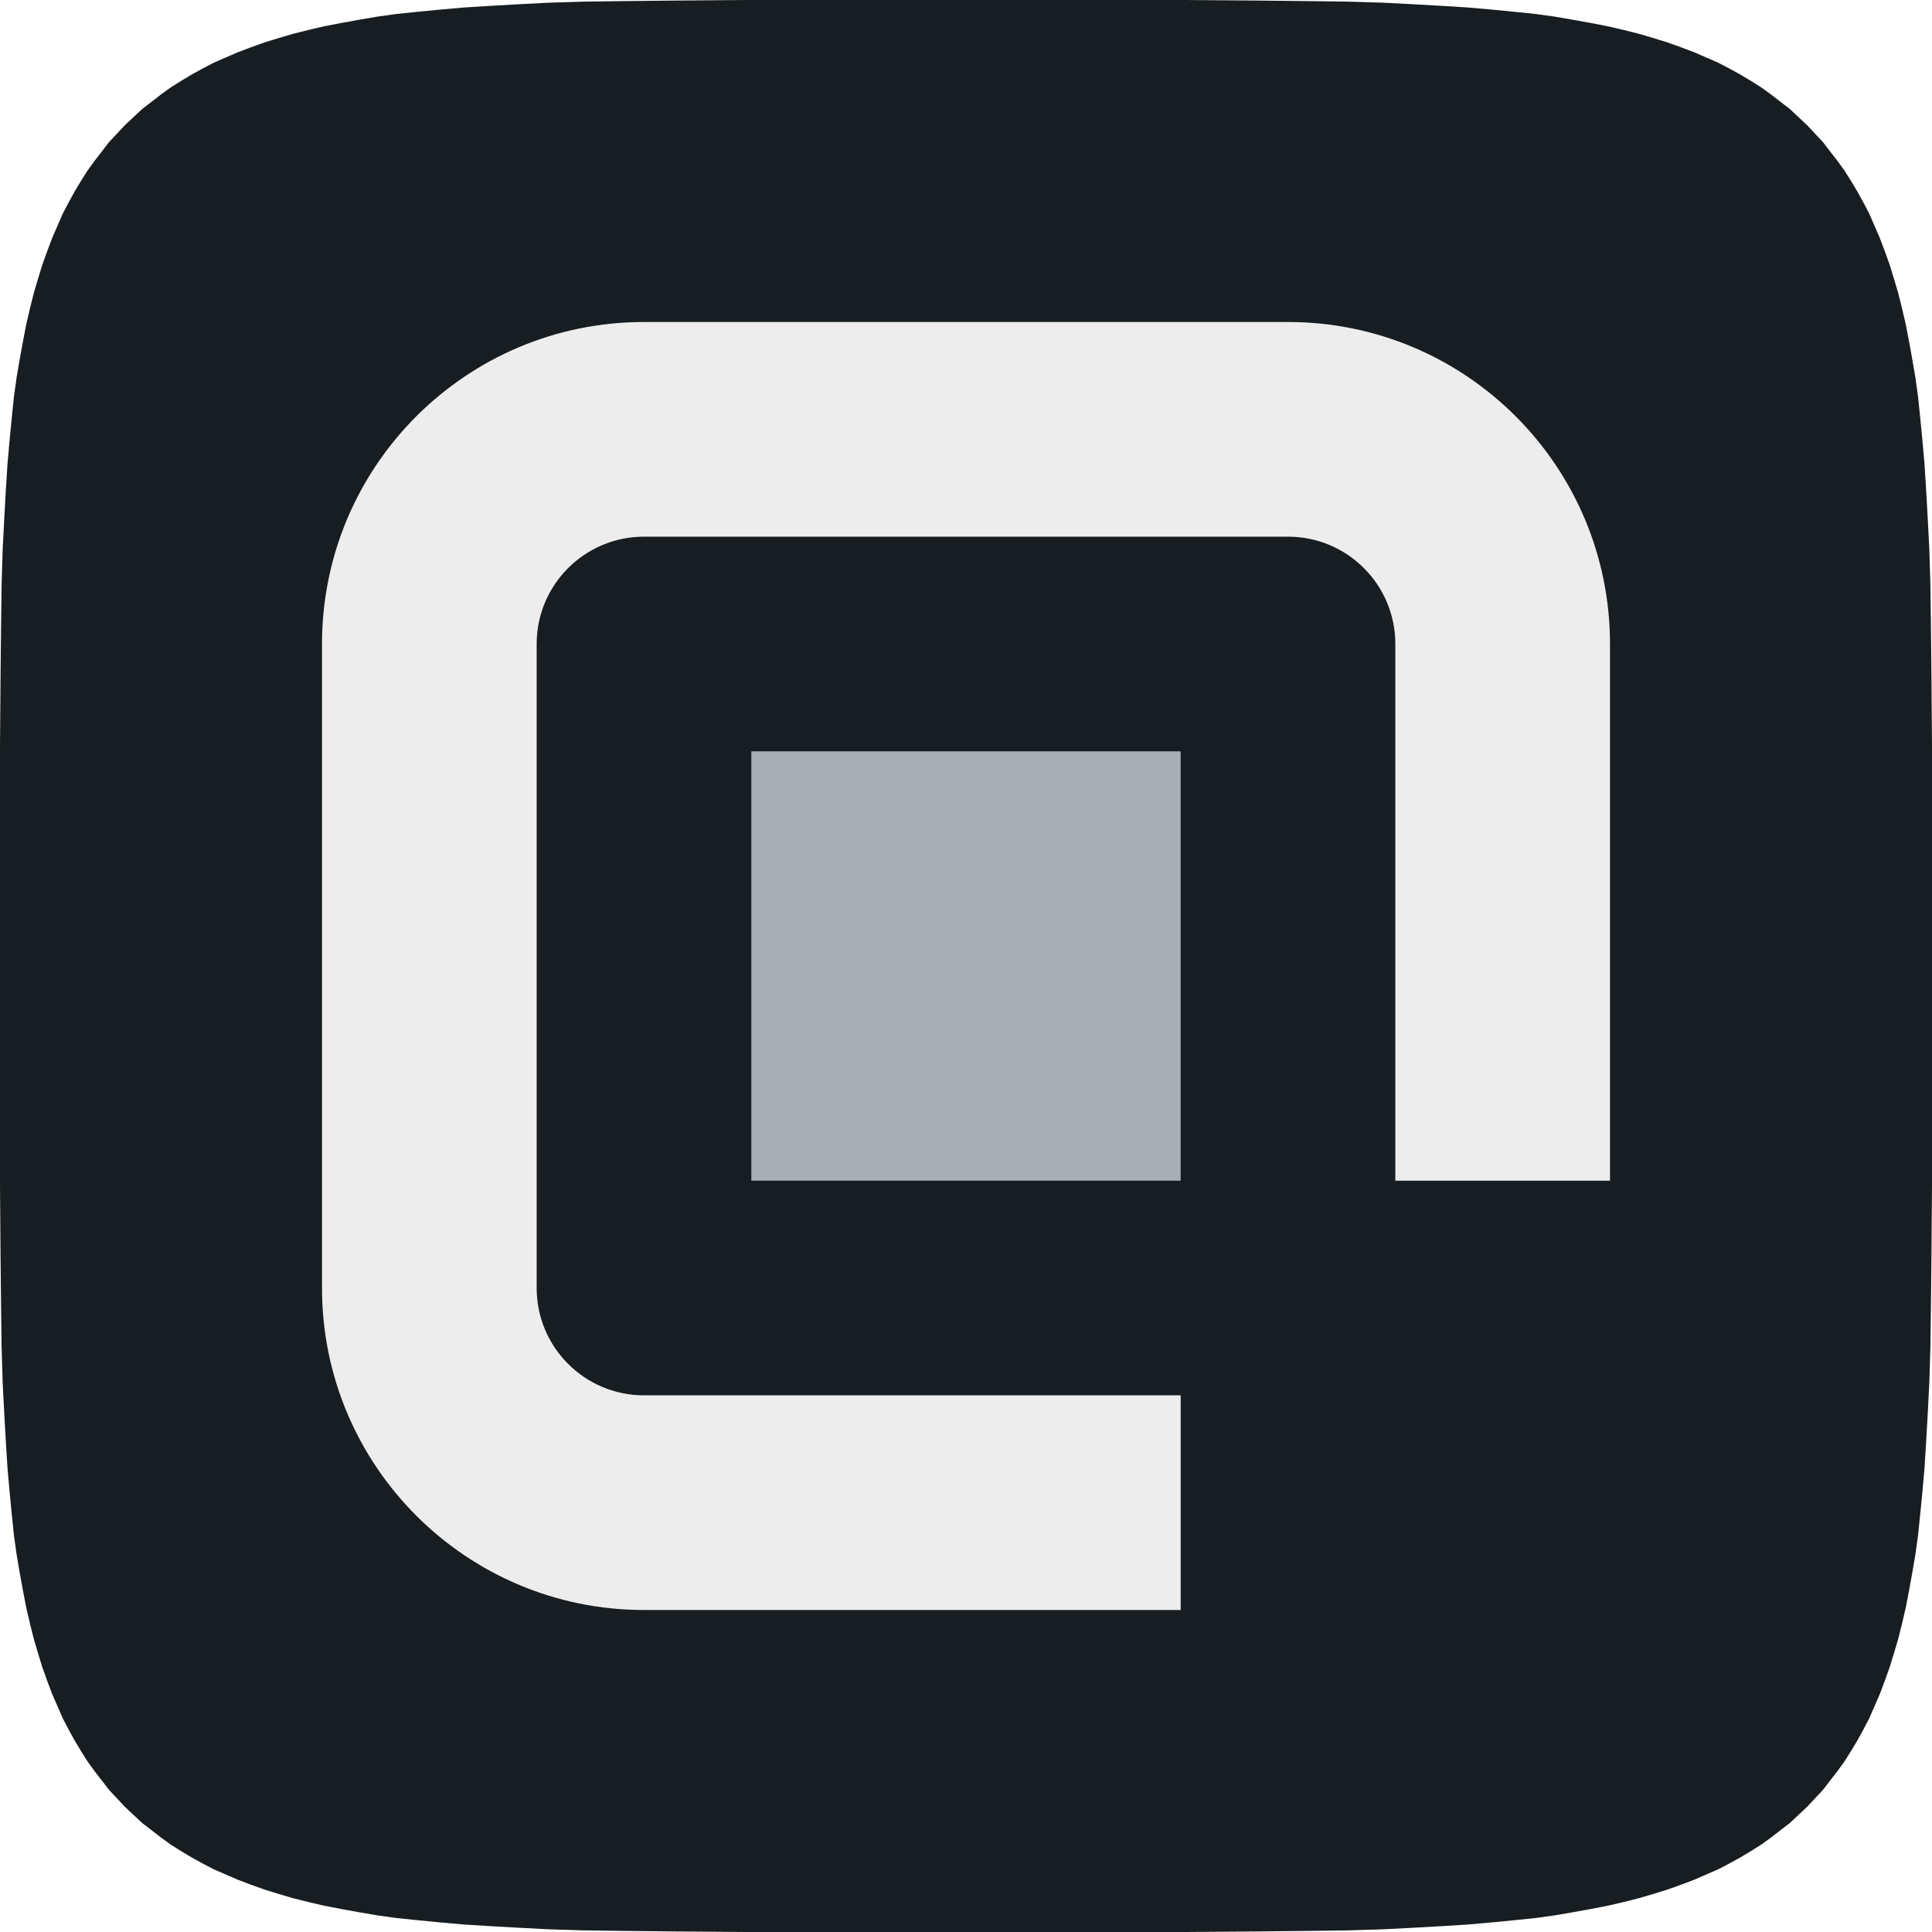
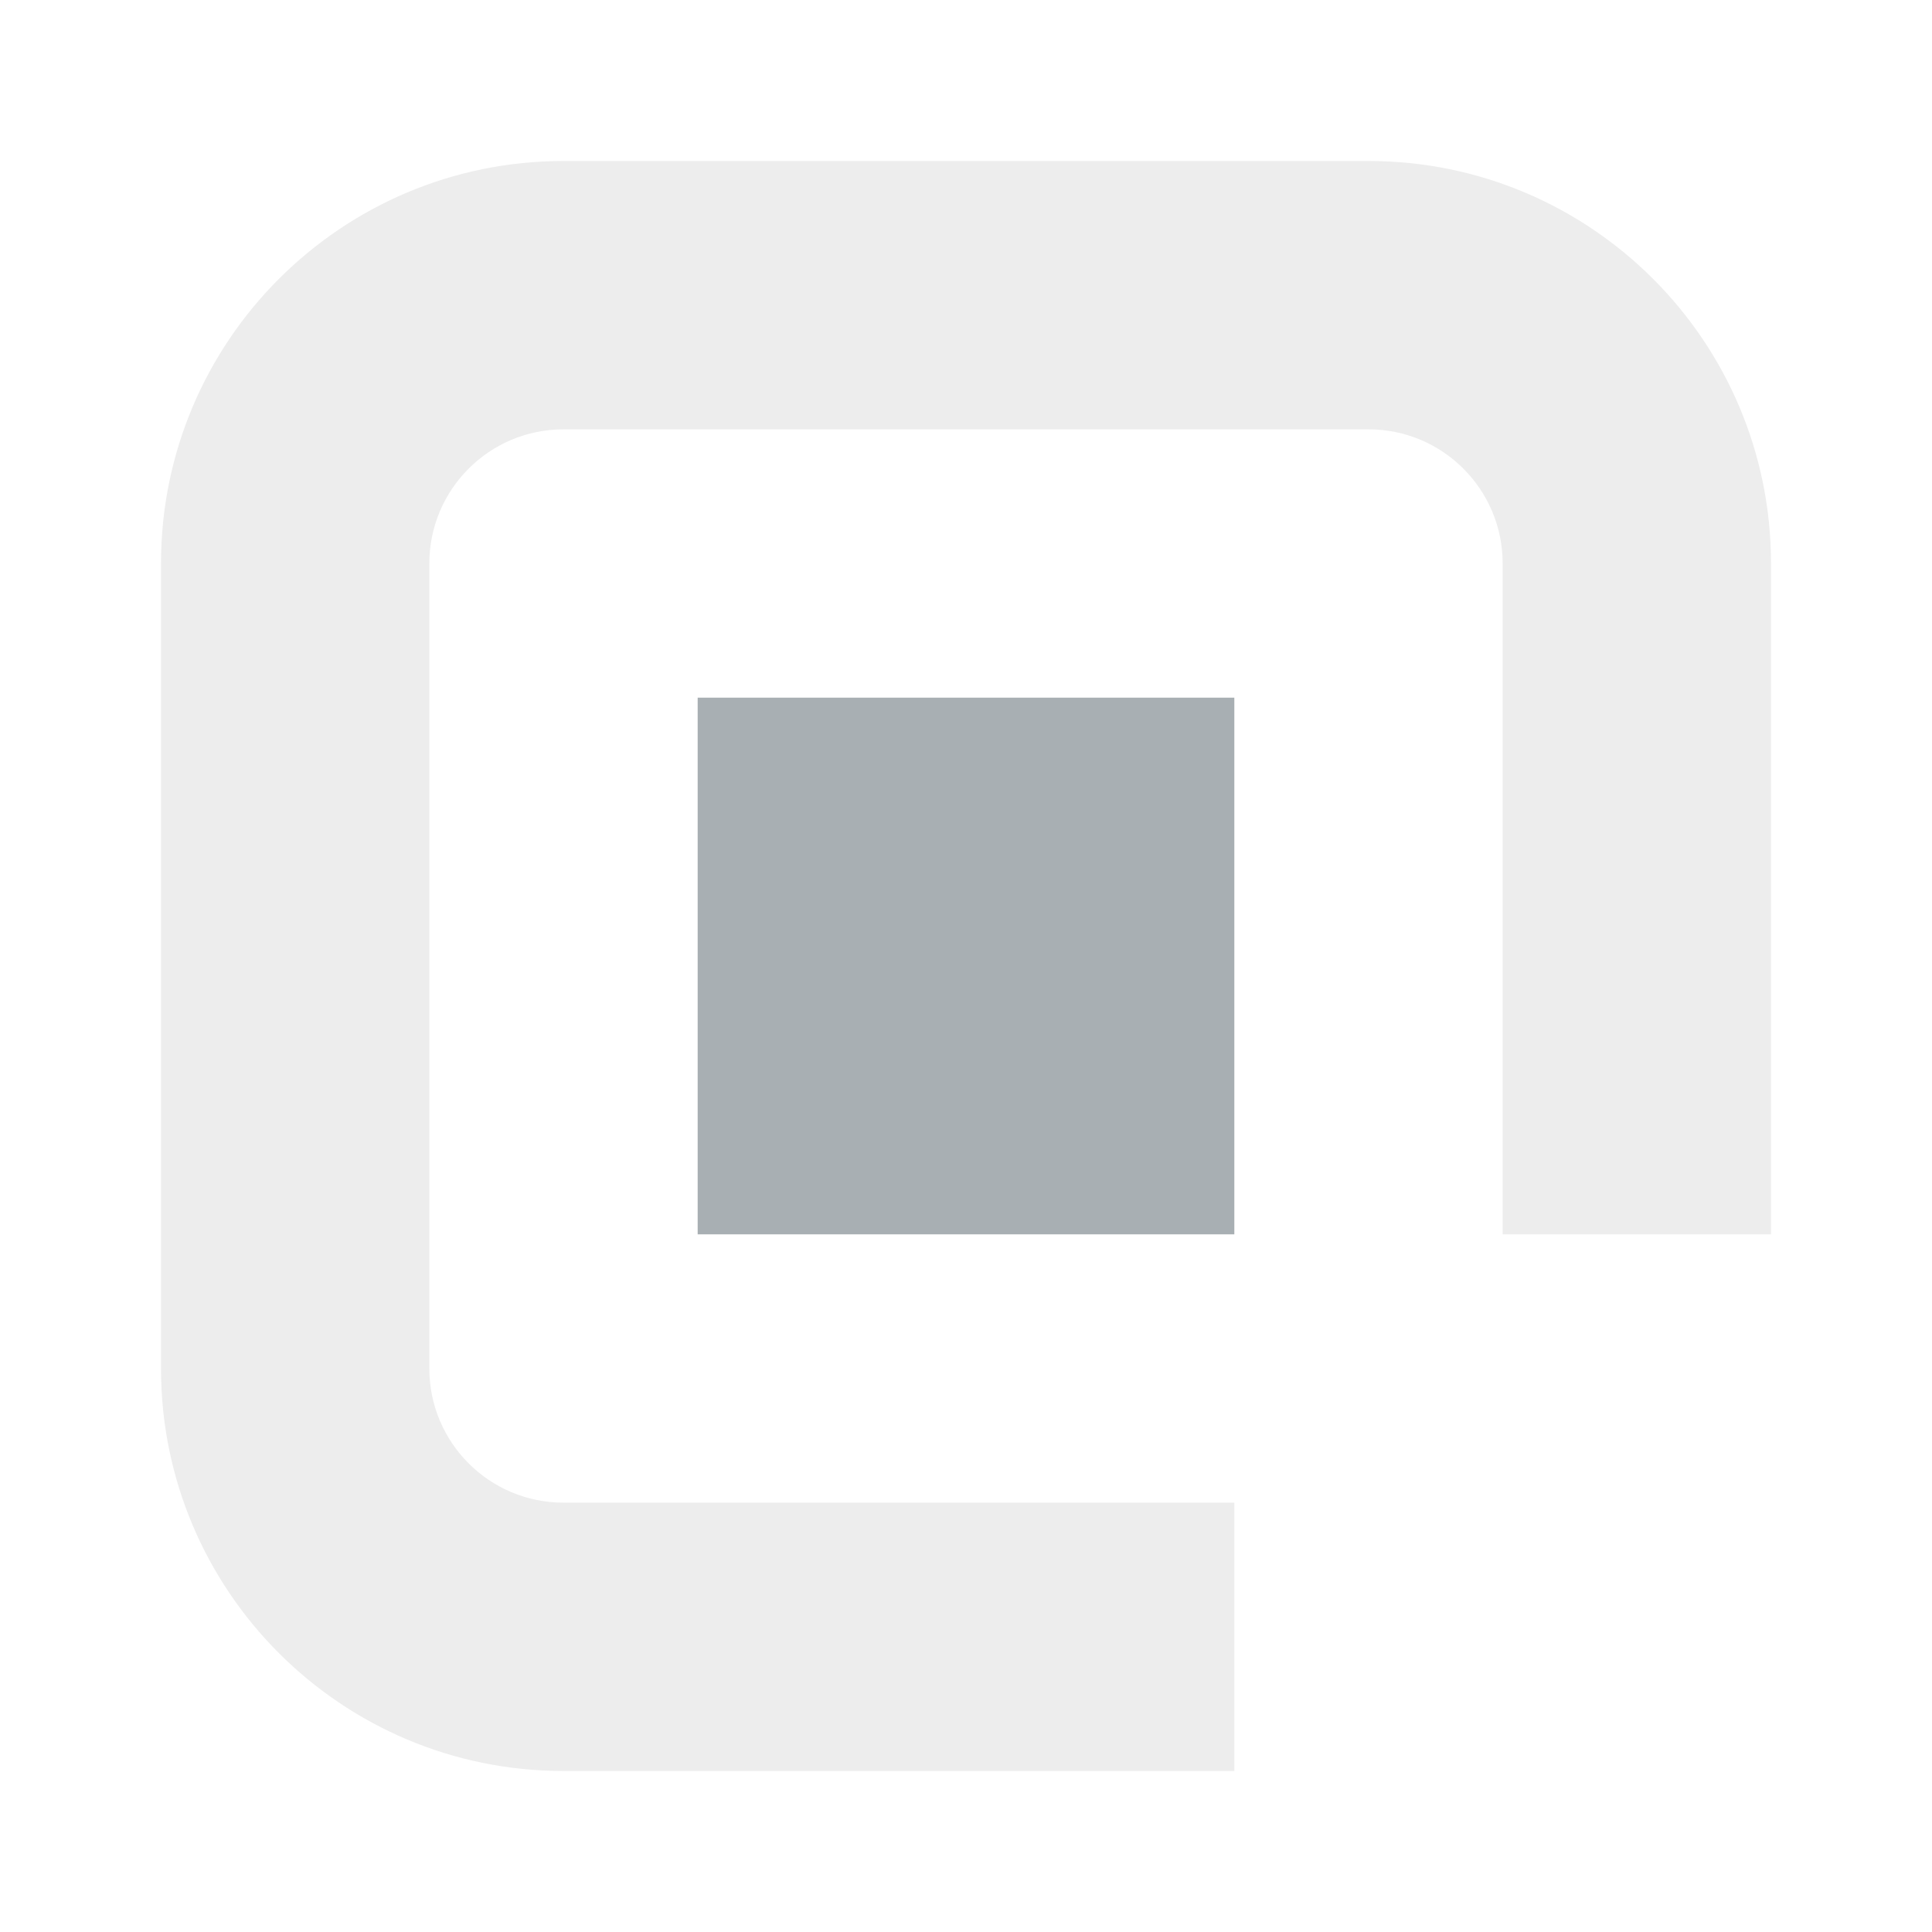
<svg xmlns="http://www.w3.org/2000/svg" width="36" height="36" viewBox="0 0 36 36" role="img" aria-label="Fathom">
-   <path fill="#171d20" d="M36.00 18.00L36.00 22.09L35.99 23.39L35.98 24.34L35.97 25.11L35.95 25.77L35.92 26.35L35.89 26.88L35.86 27.36L35.82 27.81L35.78 28.22L35.74 28.61L35.69 28.97L35.63 29.32L35.57 29.65L35.51 29.96L35.44 30.26L35.37 30.54L35.29 30.81L35.21 31.07L35.12 31.32L35.03 31.56L34.93 31.79L34.83 32.02L34.72 32.23L34.61 32.43L34.49 32.63L34.37 32.82L34.24 33.00L34.10 33.18L33.97 33.35L33.82 33.51L33.67 33.67L33.51 33.82L33.35 33.97L33.18 34.10L33.00 34.24L32.82 34.37L32.63 34.49L32.43 34.61L32.23 34.72L32.02 34.83L31.79 34.93L31.56 35.03L31.32 35.12L31.07 35.21L30.81 35.29L30.54 35.37L30.26 35.44L29.96 35.51L29.65 35.57L29.32 35.63L28.97 35.69L28.61 35.74L28.22 35.78L27.81 35.82L27.36 35.86L26.88 35.89L26.35 35.92L25.77 35.95L25.11 35.97L24.34 35.98L23.39 35.99L22.09 36.00L18.00 36.00L13.91 36.00L12.61 35.99L11.66 35.98L10.89 35.97L10.23 35.95L9.65 35.92L9.12 35.89L8.64 35.86L8.19 35.82L7.78 35.78L7.39 35.74L7.03 35.69L6.68 35.63L6.35 35.57L6.04 35.51L5.74 35.44L5.46 35.37L5.19 35.29L4.93 35.21L4.68 35.12L4.44 35.03L4.21 34.93L3.98 34.83L3.77 34.72L3.57 34.61L3.37 34.49L3.18 34.37L3.00 34.24L2.82 34.10L2.65 33.97L2.49 33.82L2.33 33.67L2.18 33.51L2.03 33.35L1.90 33.18L1.76 33.00L1.63 32.82L1.51 32.63L1.39 32.43L1.28 32.23L1.17 32.02L1.07 31.79L0.97 31.56L0.88 31.32L0.79 31.07L0.71 30.81L0.63 30.54L0.56 30.26L0.49 29.96L0.43 29.65L0.37 29.32L0.31 28.97L0.26 28.61L0.22 28.22L0.18 27.81L0.14 27.36L0.11 26.88L0.08 26.35L0.05 25.77L0.03 25.11L0.02 24.34L0.01 23.39L0.00 22.09L0.00 18.00L0.00 13.91L0.01 12.61L0.02 11.66L0.03 10.89L0.05 10.23L0.08 9.65L0.11 9.12L0.14 8.64L0.18 8.19L0.22 7.78L0.26 7.39L0.31 7.03L0.37 6.68L0.43 6.35L0.49 6.04L0.56 5.74L0.63 5.46L0.71 5.19L0.79 4.93L0.88 4.68L0.97 4.44L1.07 4.21L1.17 3.98L1.28 3.77L1.39 3.57L1.51 3.37L1.63 3.18L1.76 3.00L1.90 2.82L2.03 2.65L2.18 2.49L2.33 2.33L2.49 2.18L2.65 2.03L2.82 1.90L3.00 1.76L3.18 1.63L3.37 1.51L3.57 1.39L3.77 1.28L3.98 1.17L4.21 1.07L4.44 0.97L4.68 0.88L4.93 0.79L5.19 0.71L5.46 0.63L5.74 0.56L6.04 0.49L6.35 0.43L6.68 0.37L7.03 0.31L7.39 0.26L7.78 0.22L8.19 0.18L8.64 0.14L9.12 0.11L9.65 0.08L10.23 0.05L10.89 0.03L11.66 0.02L12.61 0.01L13.91 0.00L18.00 0.00L22.09 0.00L23.39 0.01L24.34 0.02L25.11 0.03L25.77 0.05L26.35 0.08L26.88 0.11L27.36 0.14L27.81 0.18L28.22 0.22L28.61 0.26L28.97 0.31L29.32 0.37L29.65 0.43L29.96 0.49L30.26 0.56L30.54 0.63L30.81 0.71L31.07 0.79L31.32 0.88L31.56 0.97L31.79 1.07L32.02 1.17L32.23 1.28L32.43 1.39L32.63 1.51L32.82 1.63L33.00 1.76L33.18 1.90L33.35 2.03L33.51 2.18L33.67 2.33L33.82 2.49L33.97 2.65L34.10 2.82L34.24 3.00L34.37 3.18L34.49 3.37L34.61 3.57L34.72 3.77L34.83 3.98L34.93 4.21L35.03 4.44L35.12 4.68L35.21 4.93L35.29 5.19L35.37 5.46L35.44 5.74L35.51 6.04L35.57 6.35L35.63 6.68L35.69 7.03L35.74 7.39L35.78 7.78L35.82 8.19L35.86 8.64L35.89 9.12L35.92 9.65L35.95 10.23L35.97 10.89L35.98 11.66L35.99 12.61L36.00 13.91Z" />
-   <path fill="#ededed" fill-rule="evenodd" d="M6 12A6 6 0 0 1 12 6L24 6A6 6 0 0 1 30 12L30 22L26 22L26 12A2 2 0 0 0 24 10L12 10A2 2 0 0 0 10 12L10 24A2 2 0 0 0 12 26L22 26L22 30L12 30A6 6 0 0 1 6 24Z" />
-   <path fill="#a8afb3" d="M14 14L22 14L22 22L14 22Z" />
+   <path fill="#ededed" fill-rule="evenodd" d="M3 10.5A7.5 7.5 0 0 1 10.5 3L25.5 3A7.5 7.5 0 0 1 33 10.5L33 23L28 23L28 10.5A2.5 2.5 0 0 0 25.5 8L10.5 8A2.5 2.5 0 0 0 8 10.5L8 25.5A2.5 2.5 0 0 0 10.5 28L23 28L23 33L10.5 33A7.5 7.5 0 0 1 3 25.5Z" />
+   <path fill="#a8afb3" d="M13 13L23 13L23 23L13 23Z" />
</svg>
